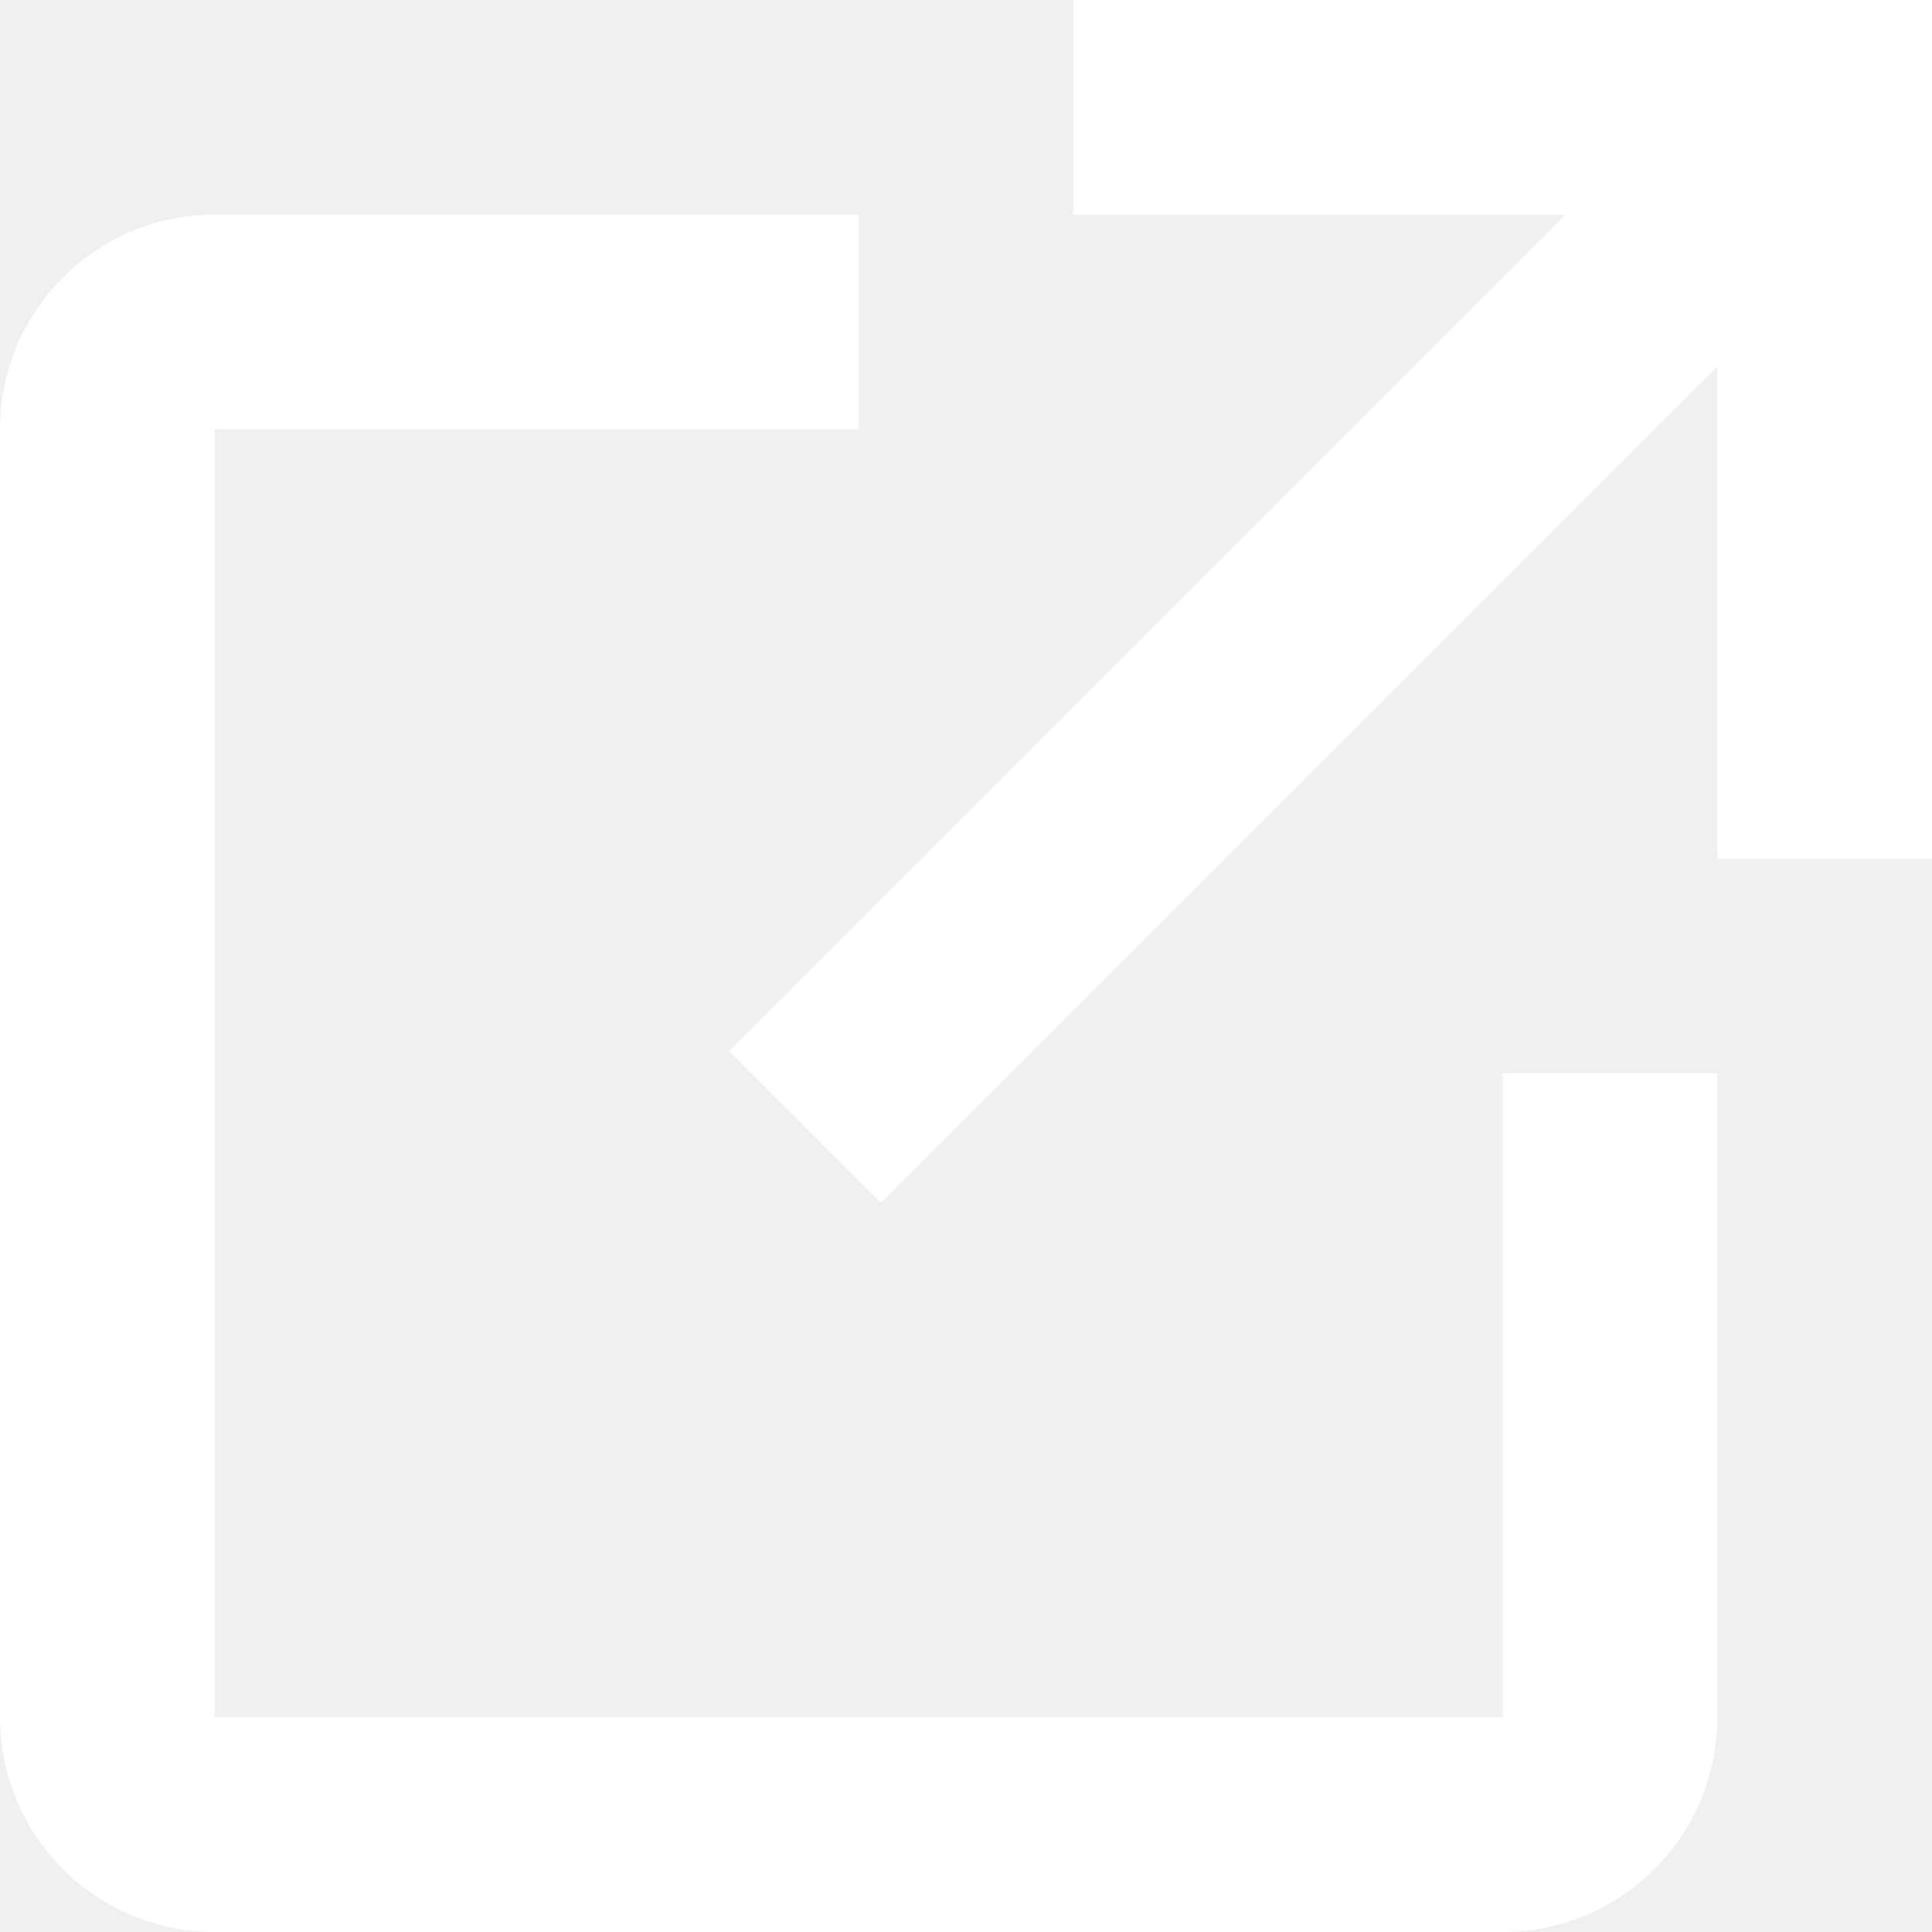
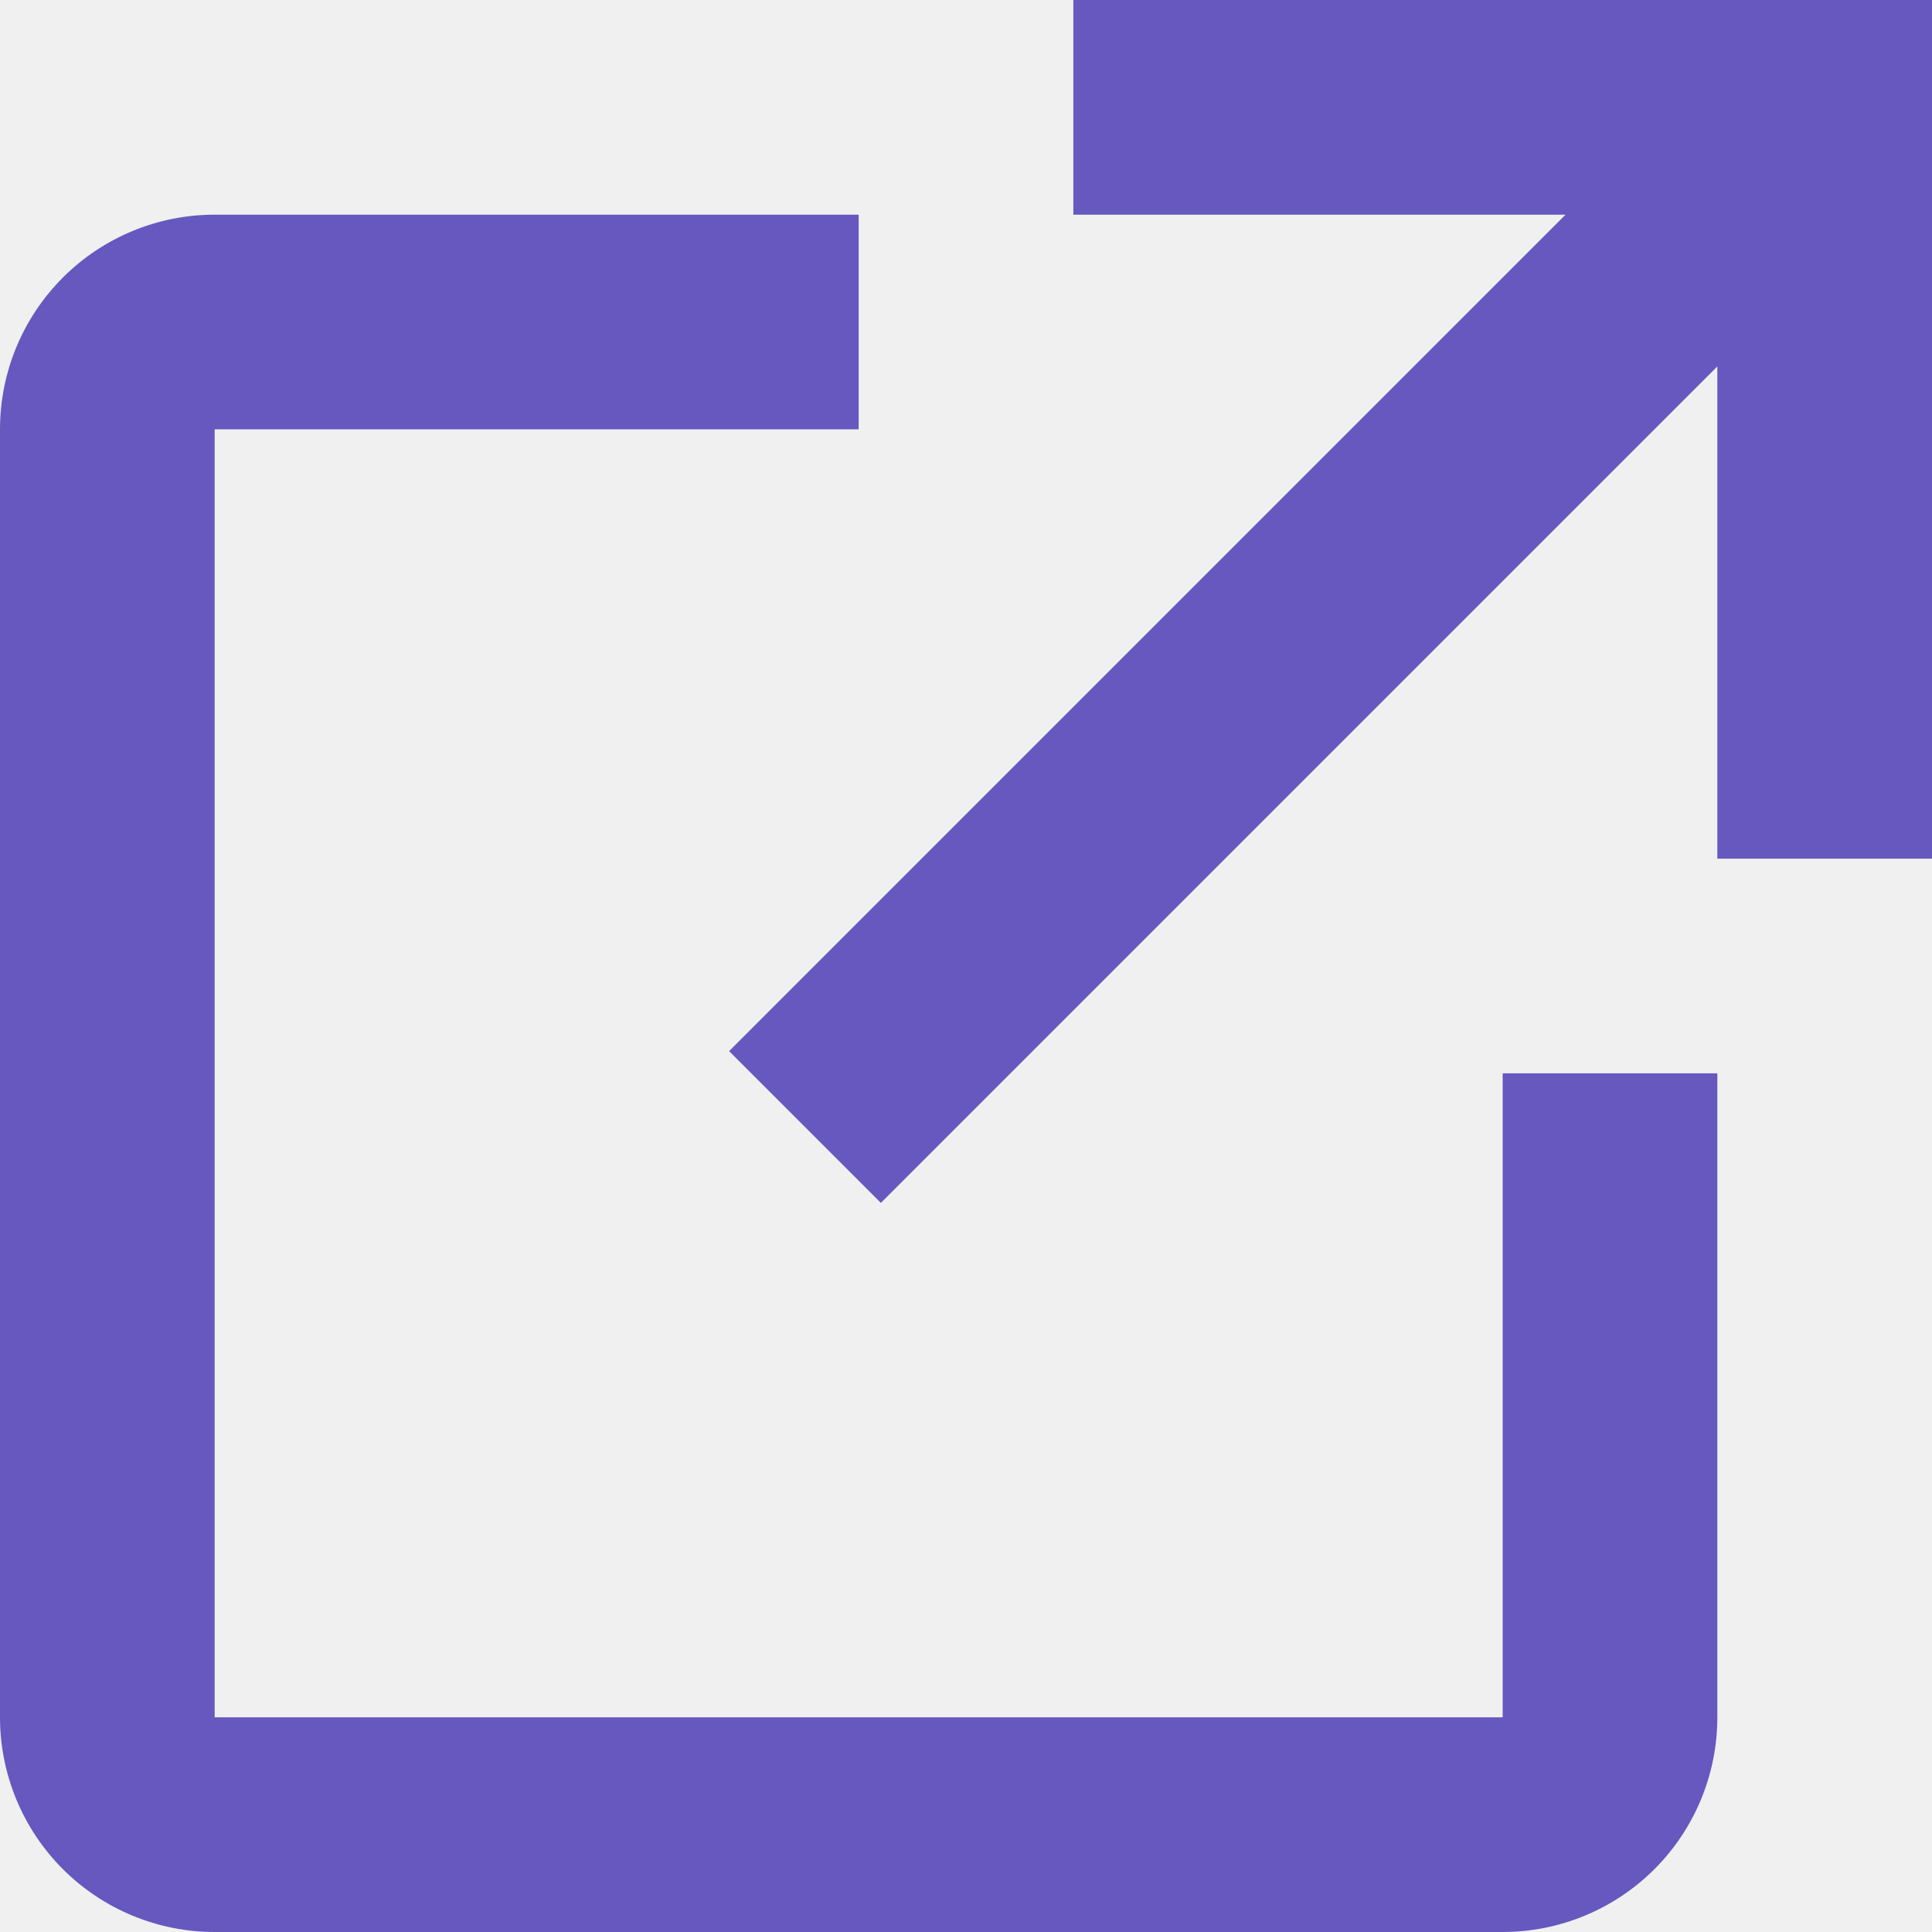
<svg xmlns="http://www.w3.org/2000/svg" width="15" height="15" viewBox="0 0 100 100" fill="none">
-   <path d="M88.889 55.556V88.889C88.889 91.836 87.718 94.662 85.635 96.746C83.551 98.829 80.725 100 77.778 100H11.111C8.164 100 5.338 98.829 3.254 96.746C1.171 94.662 0 91.836 0 88.889V22.222C0 19.275 1.171 16.449 3.254 14.366C5.338 12.282 8.164 11.111 11.111 11.111H44.444V22.222H11.111V88.889H77.778V55.556H88.889ZM55.556 0V11.111H81.033L37.739 54.406L45.594 62.261L88.889 18.967V44.444H100V0H55.556Z" fill="white" />
+   <path d="M88.889 55.556V88.889C88.889 91.836 87.718 94.662 85.635 96.746C83.551 98.829 80.725 100 77.778 100H11.111C8.164 100 5.338 98.829 3.254 96.746C1.171 94.662 0 91.836 0 88.889V22.222C0 19.275 1.171 16.449 3.254 14.366C5.338 12.282 8.164 11.111 11.111 11.111H44.444V22.222H11.111V88.889H77.778V55.556H88.889ZM55.556 0V11.111H81.033L37.739 54.406L45.594 62.261L88.889 18.967V44.444H100V0H55.556Z" fill="#6658BF" />
</svg>
